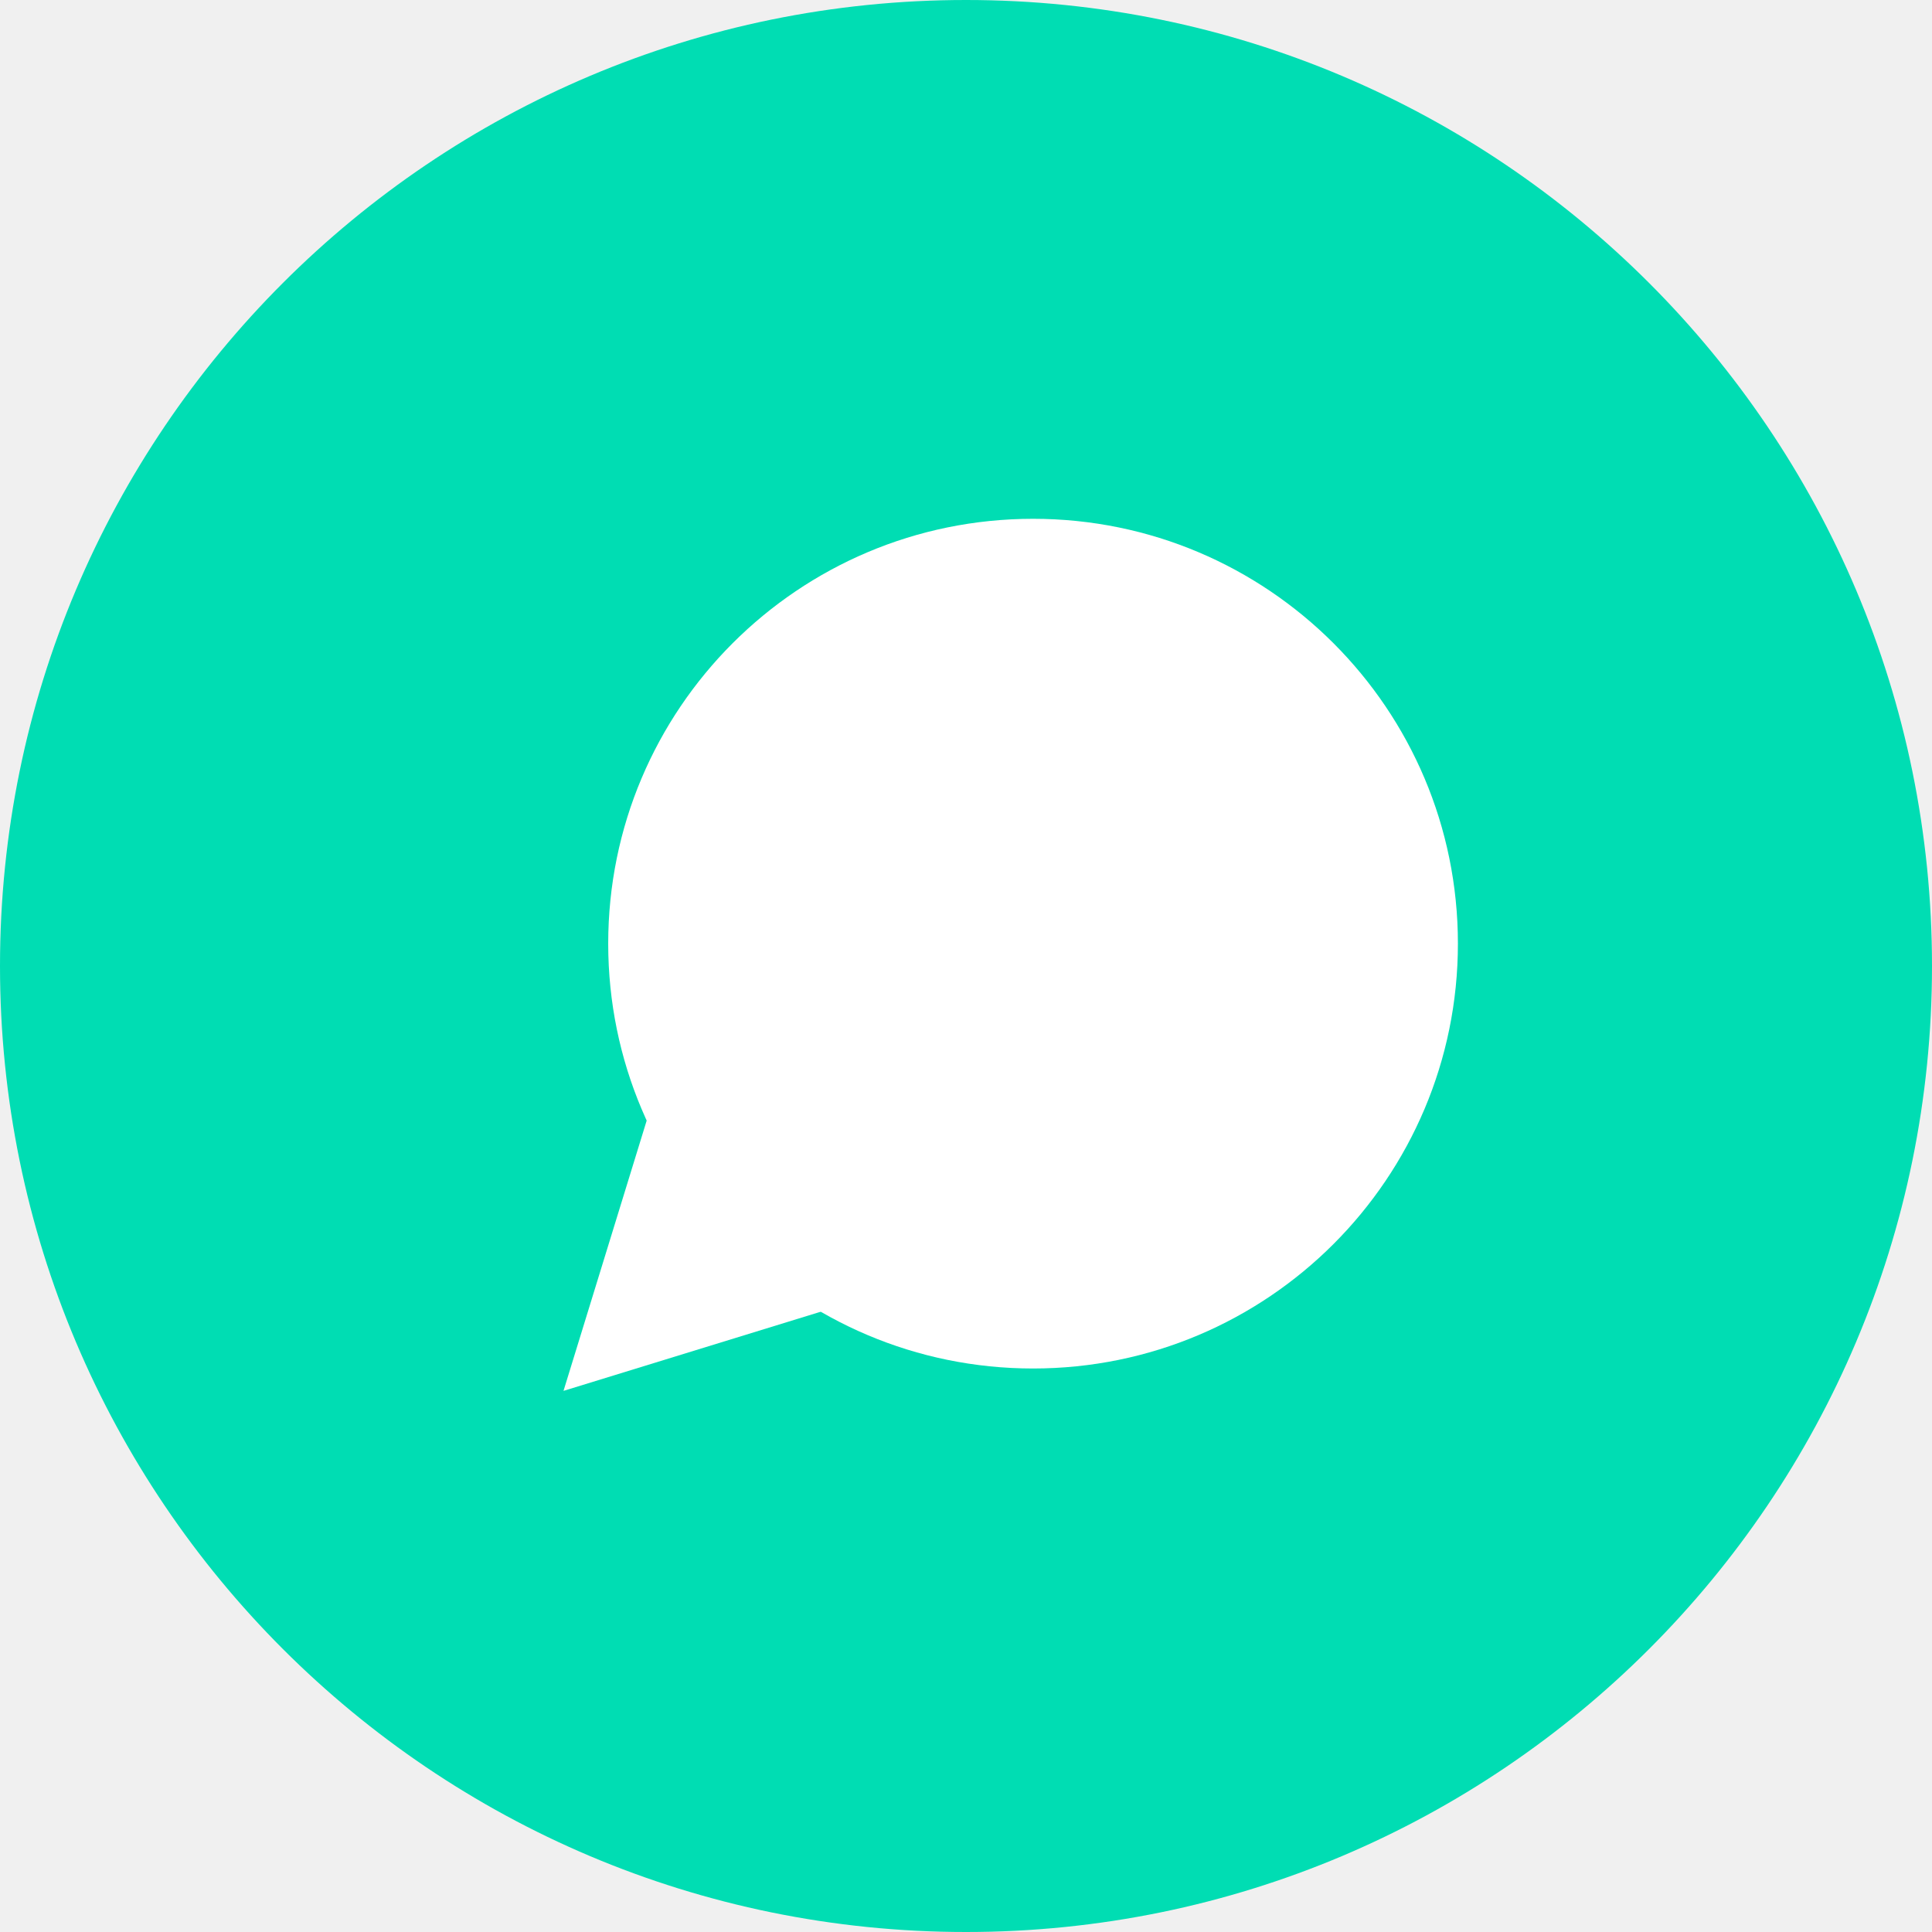
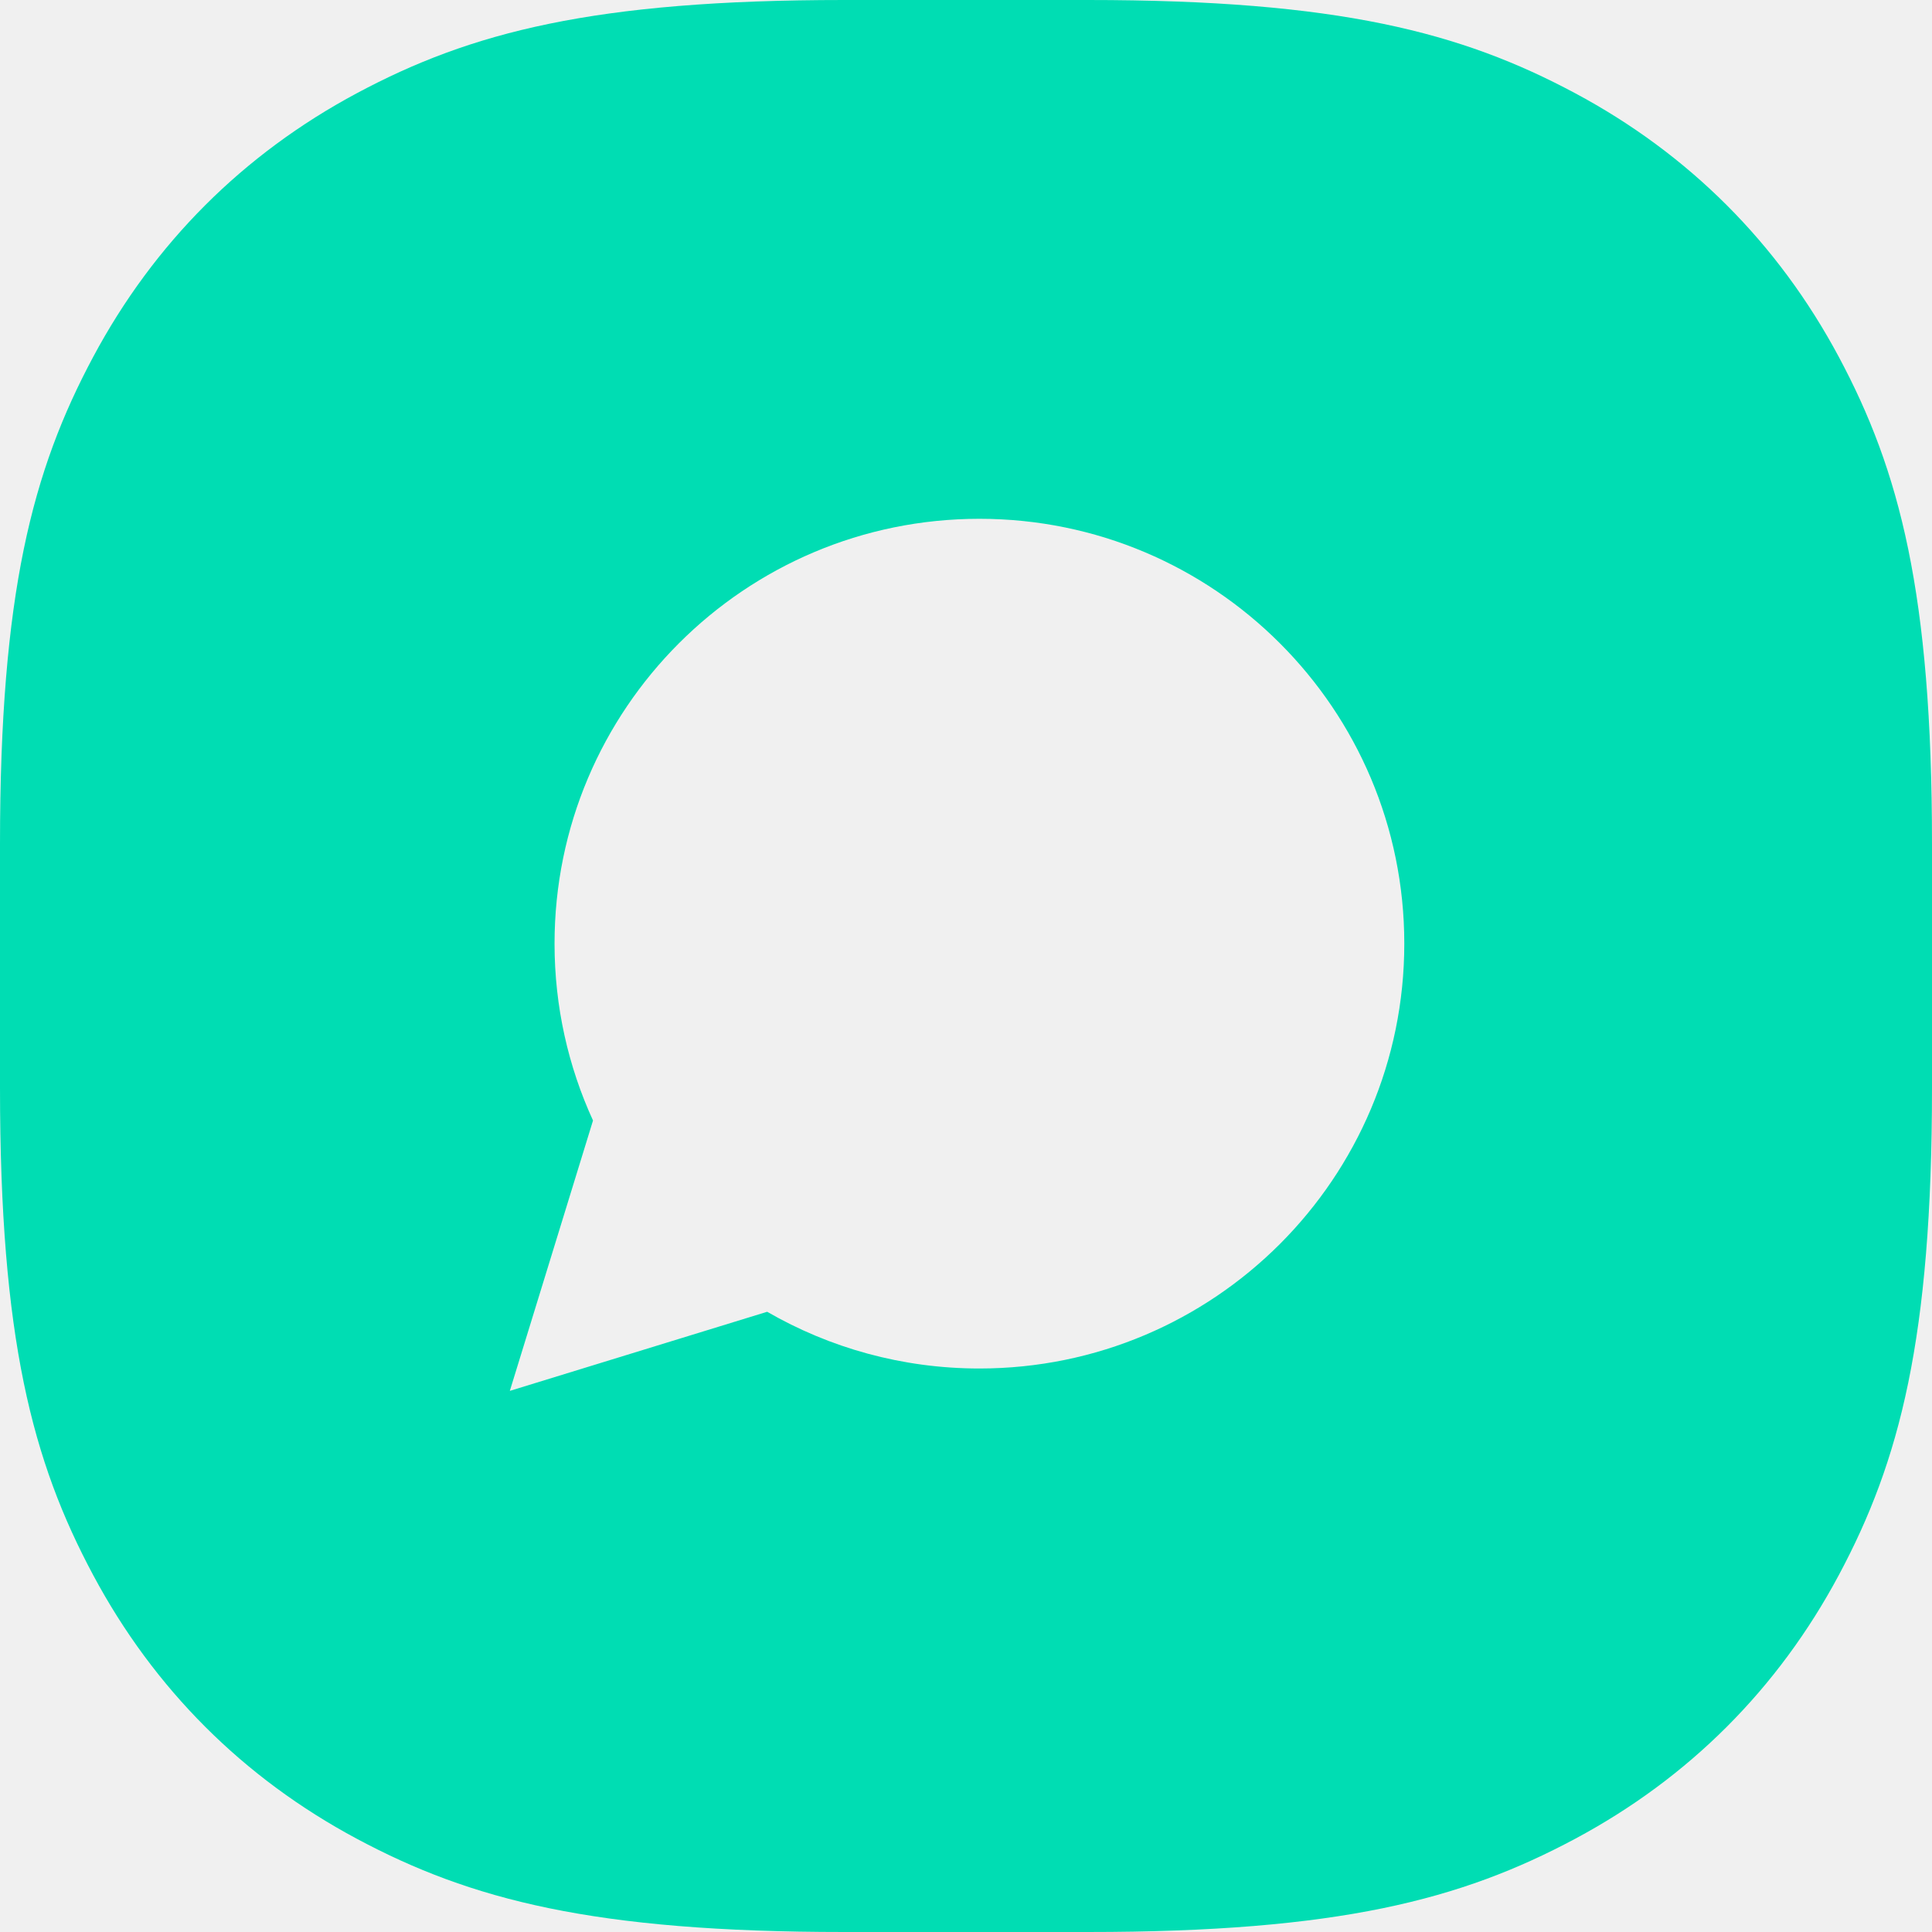
- <svg xmlns="http://www.w3.org/2000/svg" width="36" height="36" viewBox="0 0 36 36" fill="none">
-   <circle cx="18" cy="18" r="18" fill="#00DDB3" />
-   <path d="M12.167 20.5L10.5 25.917L15.917 24.25L12.167 20.5Z" fill="white" />
-   <path d="M19.25 25.5C14.877 25.5 11.333 21.956 11.333 17.583C11.333 13.211 14.877 9.667 19.25 9.667C23.622 9.667 27.166 13.211 27.166 17.583C27.166 21.956 23.622 25.5 19.25 25.5Z" fill="white" />
+ <svg xmlns="http://www.w3.org/2000/svg" width="36px" height="36px" viewBox="0 0 36 36" version="1.1">
+   <g id="Website" stroke="none" stroke-width="1" fill="none" fill-rule="evenodd">
+     <g id="Homepage-Detail" transform="translate(-172, -2065)" fill="#00DDB3">
+       <g id="Group-9" transform="translate(132, 594)">
+         <g id="Press-Kit" transform="translate(0, 1437)">
+           <g id="Group-12" transform="translate(40, 34)">
+             <path d="M20.27,5.01505304e-16 C24.943,-3.56846303e-16 27.231,0.603 29.349,1.736 C31.468,2.869 33.131,4.532 34.264,6.651 C35.397,8.769 36,11.057 36,15.73 L36,20.27 C36,24.943 35.397,27.231 34.264,29.349 C33.131,31.468 31.468,33.131 29.349,34.264 C27.231,35.397 24.943,36 20.27,36 L15.73,36 C11.057,36 8.769,35.397 6.651,34.264 C4.532,33.131 2.869,31.468 1.736,29.349 C0.603,27.231 2.37897535e-16,24.943 -3.34336869e-16,20.27 L3.34336869e-16,15.73 C-2.37897535e-16,11.057 0.603,8.769 1.736,6.651 C2.869,4.532 4.532,2.869 6.651,1.736 C8.769,0.603 11.057,3.56846303e-16 15.73,-5.01505304e-16 L20.27,5.01505304e-16 Z M18.25,9.667 C13.878,9.667 10.333,13.211 10.333,17.583 C10.333,18.759 10.59,19.876 11.05,20.879 L9.5,25.917 L14.295,24.443 C15.459,25.115 16.809,25.5 18.25,25.5 C22.622,25.5 26.167,21.956 26.167,17.583 C26.167,13.211 22.622,9.667 18.25,9.667 Z" id="press-kit" />
+           </g>
+         </g>
+       </g>
+     </g>
+   </g>
</svg>
